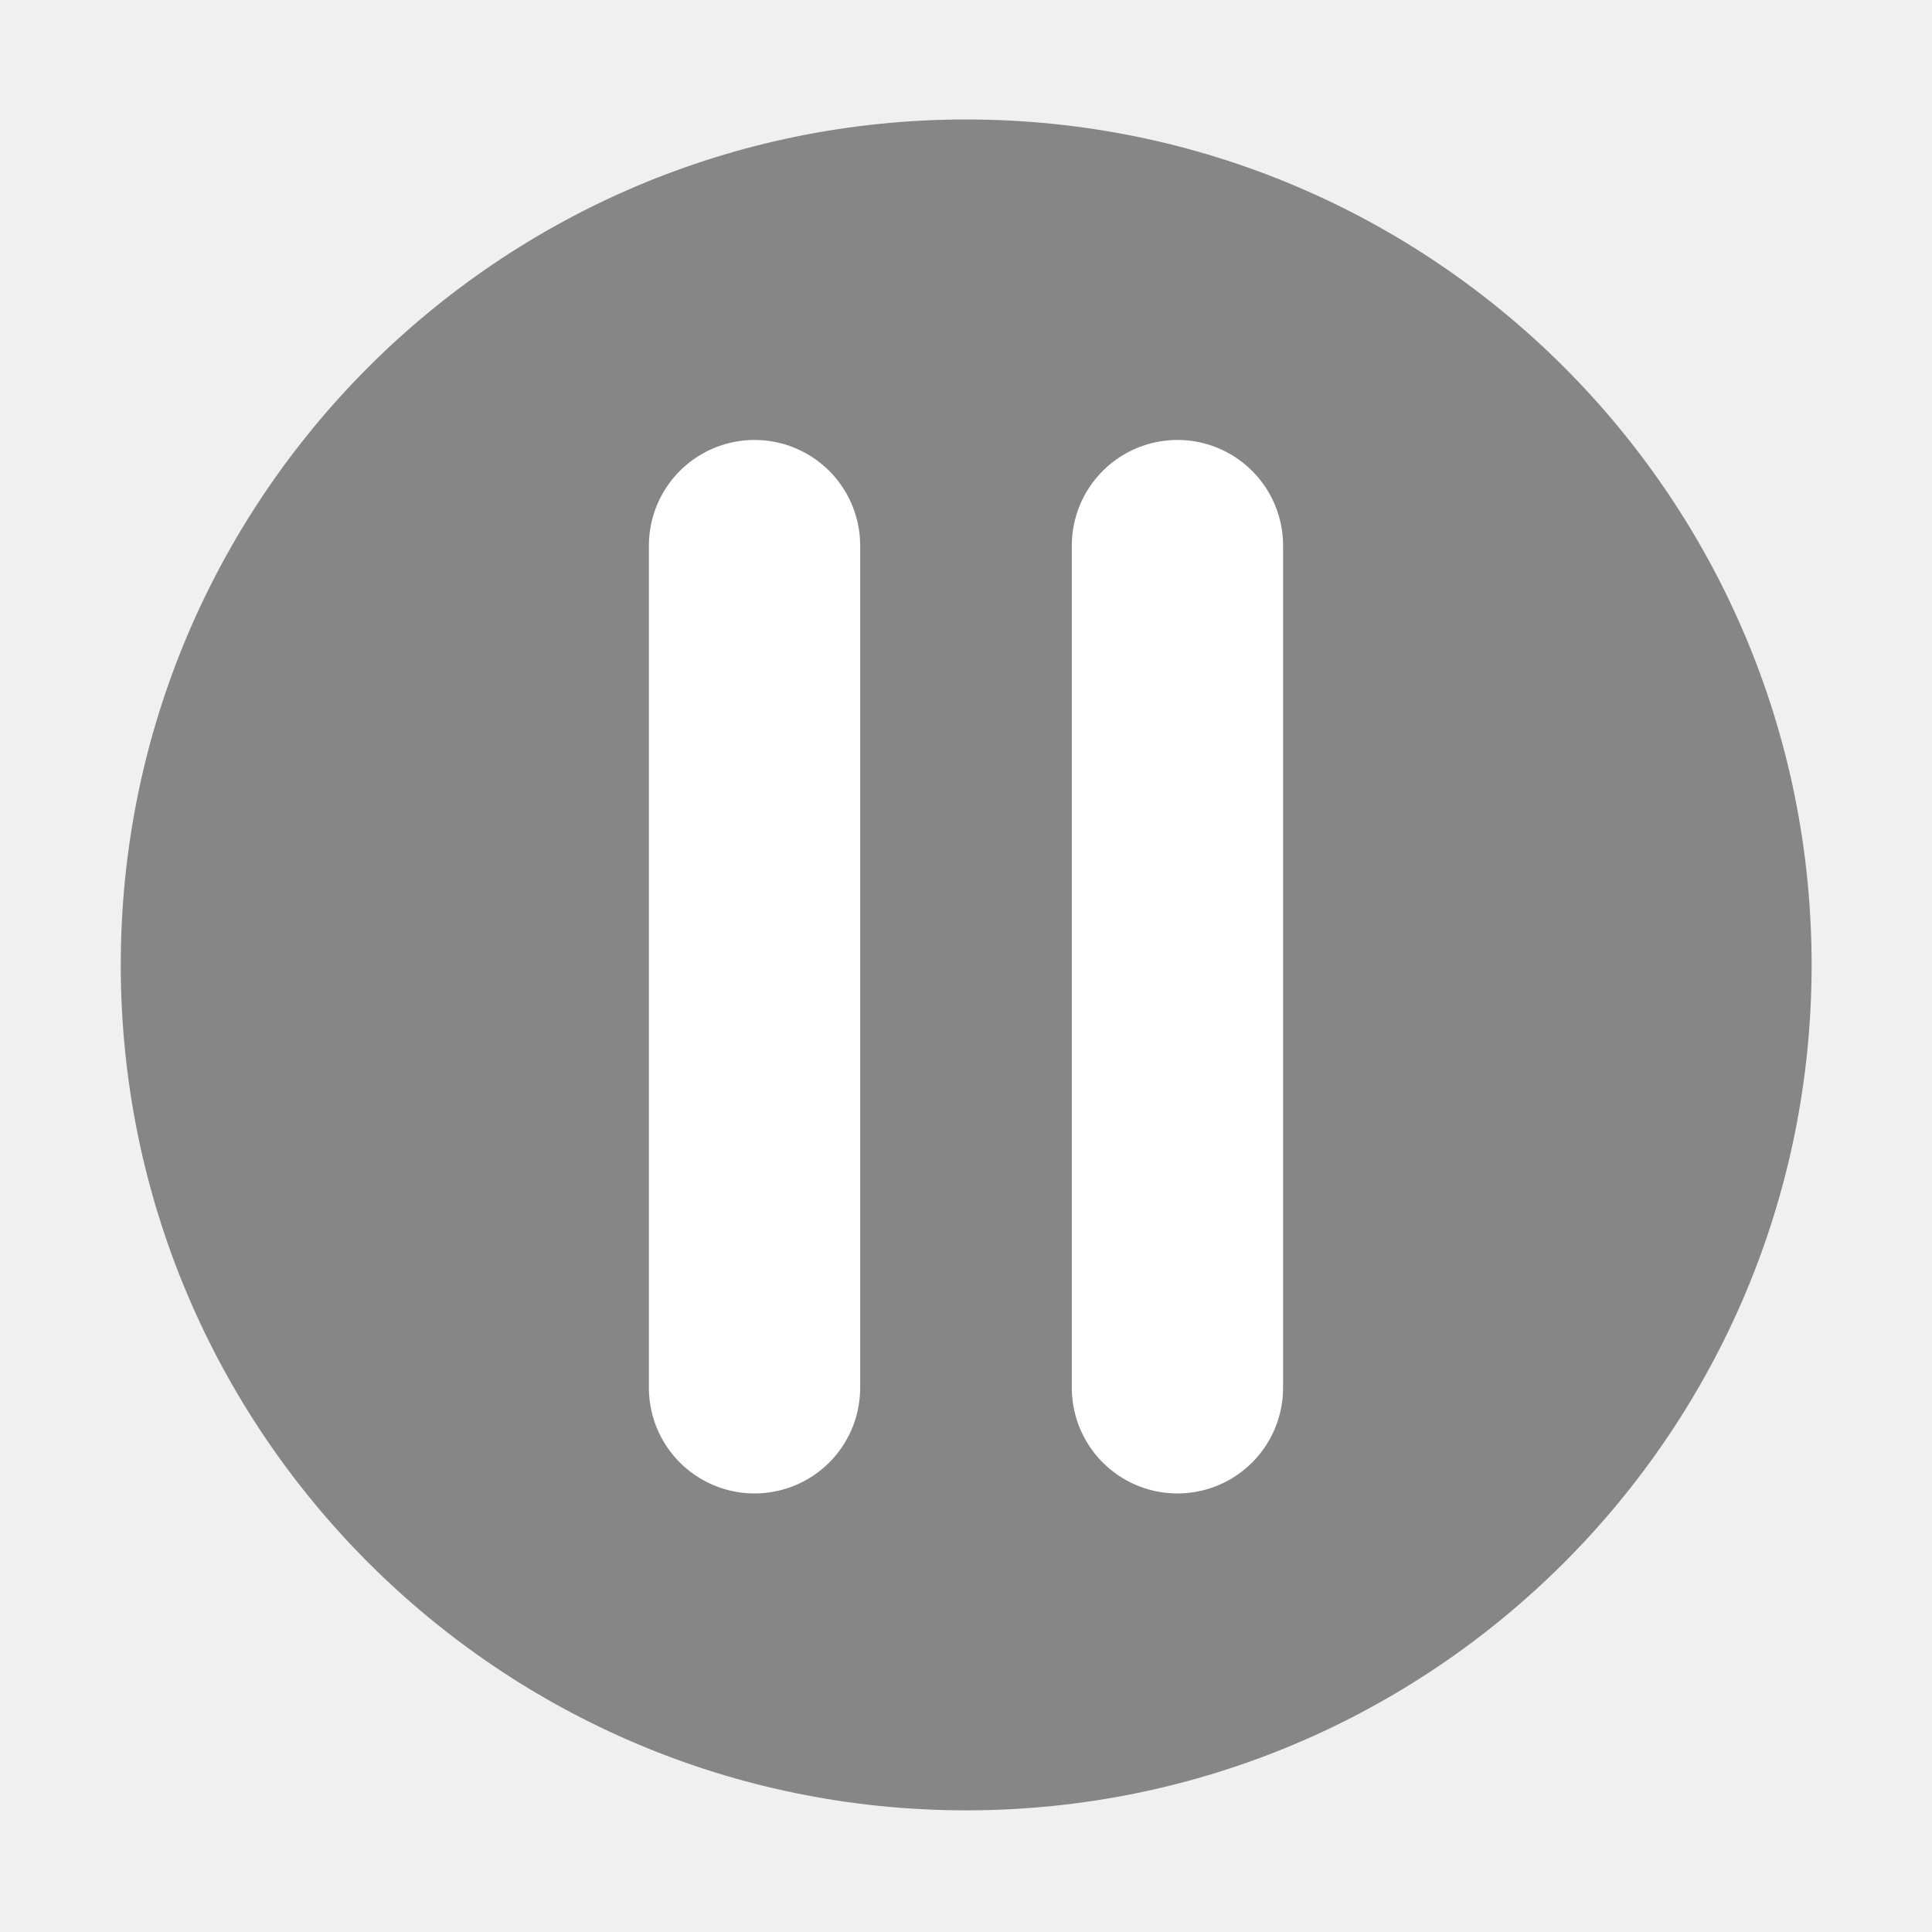
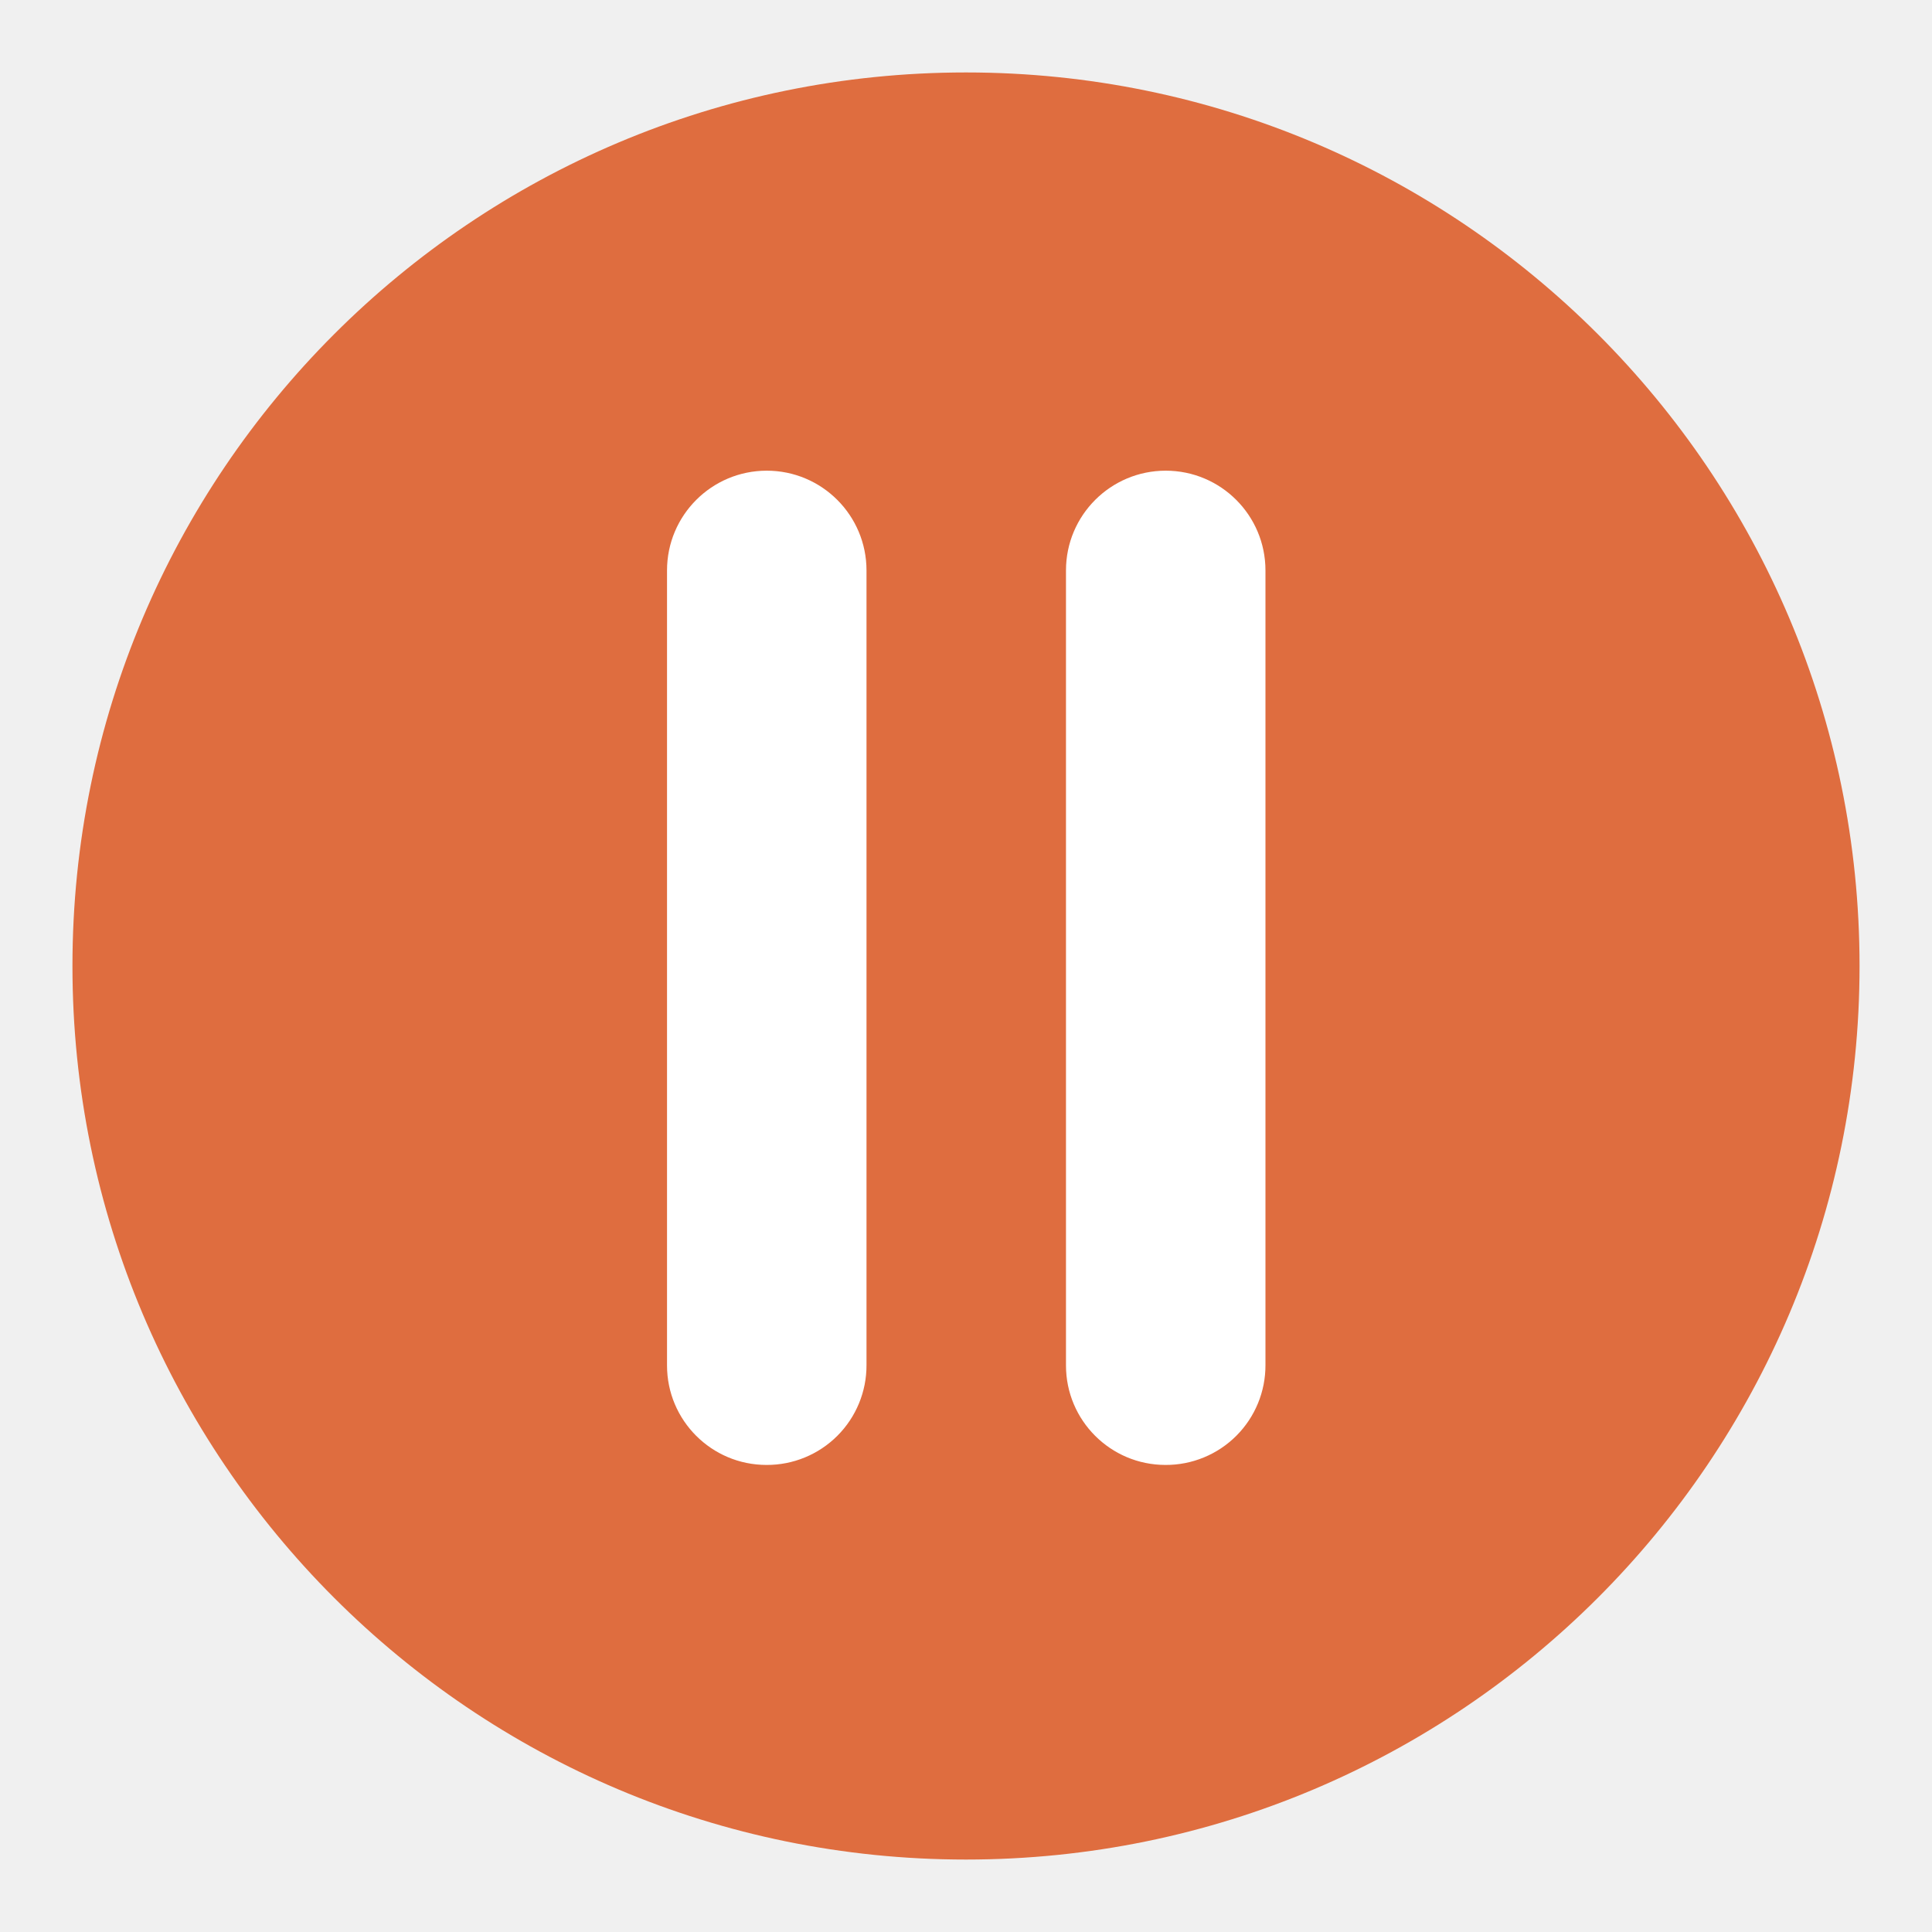
- <svg xmlns="http://www.w3.org/2000/svg" width="16" height="16" version="1.1" viewBox="0 0 4.233 4.233">
-   <g transform="matrix(.87498 0 0 .87498 .26458 -255.9)">
-     <circle cx="2.117" cy="294.88" r="2.117" fill="#868686" stroke-width=".251" />
-     <path d="m1.587 293.83v2.109" fill="none" stroke="#fff" stroke-linecap="round" stroke-linejoin="round" stroke-width=".529" />
-     <path d="m2.646 293.83v2.109" fill="none" stroke="#fff" stroke-linecap="round" stroke-linejoin="round" stroke-width=".529" />
+ <svg xmlns="http://www.w3.org/2000/svg" width="4" height="4" viewBox="0 0 4 4">
+   <defs>
+     <clipPath id="clip-state-pause">
+       <rect width="4" height="4" />
+     </clipPath>
+   </defs>
+   <g id="state-pause" clip-path="url(#clip-state-pause)">
+     <circle id="Ellipse_52" data-name="Ellipse 52" cx="1.85" cy="1.85" r="1.85" transform="translate(0.15 0.15)" fill="#df6d3f" />
+     <g id="Gruppe_543" data-name="Gruppe 543" transform="translate(0.075 0.125)">
+       <path id="Pfad_521" data-name="Pfad 521" d="M1.364,258.922a.206.206,0,0,1-.206-.206V257.07a.206.206,0,0,1,.413,0v1.645A.206.206,0,0,1,1.364,258.922Z" transform="translate(0.148 -256.014)" fill="#fff" />
+       <path id="Pfad_522" data-name="Pfad 522" d="M2.29,258.922a.206.206,0,0,1-.206-.206V257.07a.206.206,0,0,1,.413,0v1.645A.206.206,0,0,1,2.29,258.922Z" transform="translate(0.048 -256.014)" fill="#fff" />
+     </g>
  </g>
</svg>
